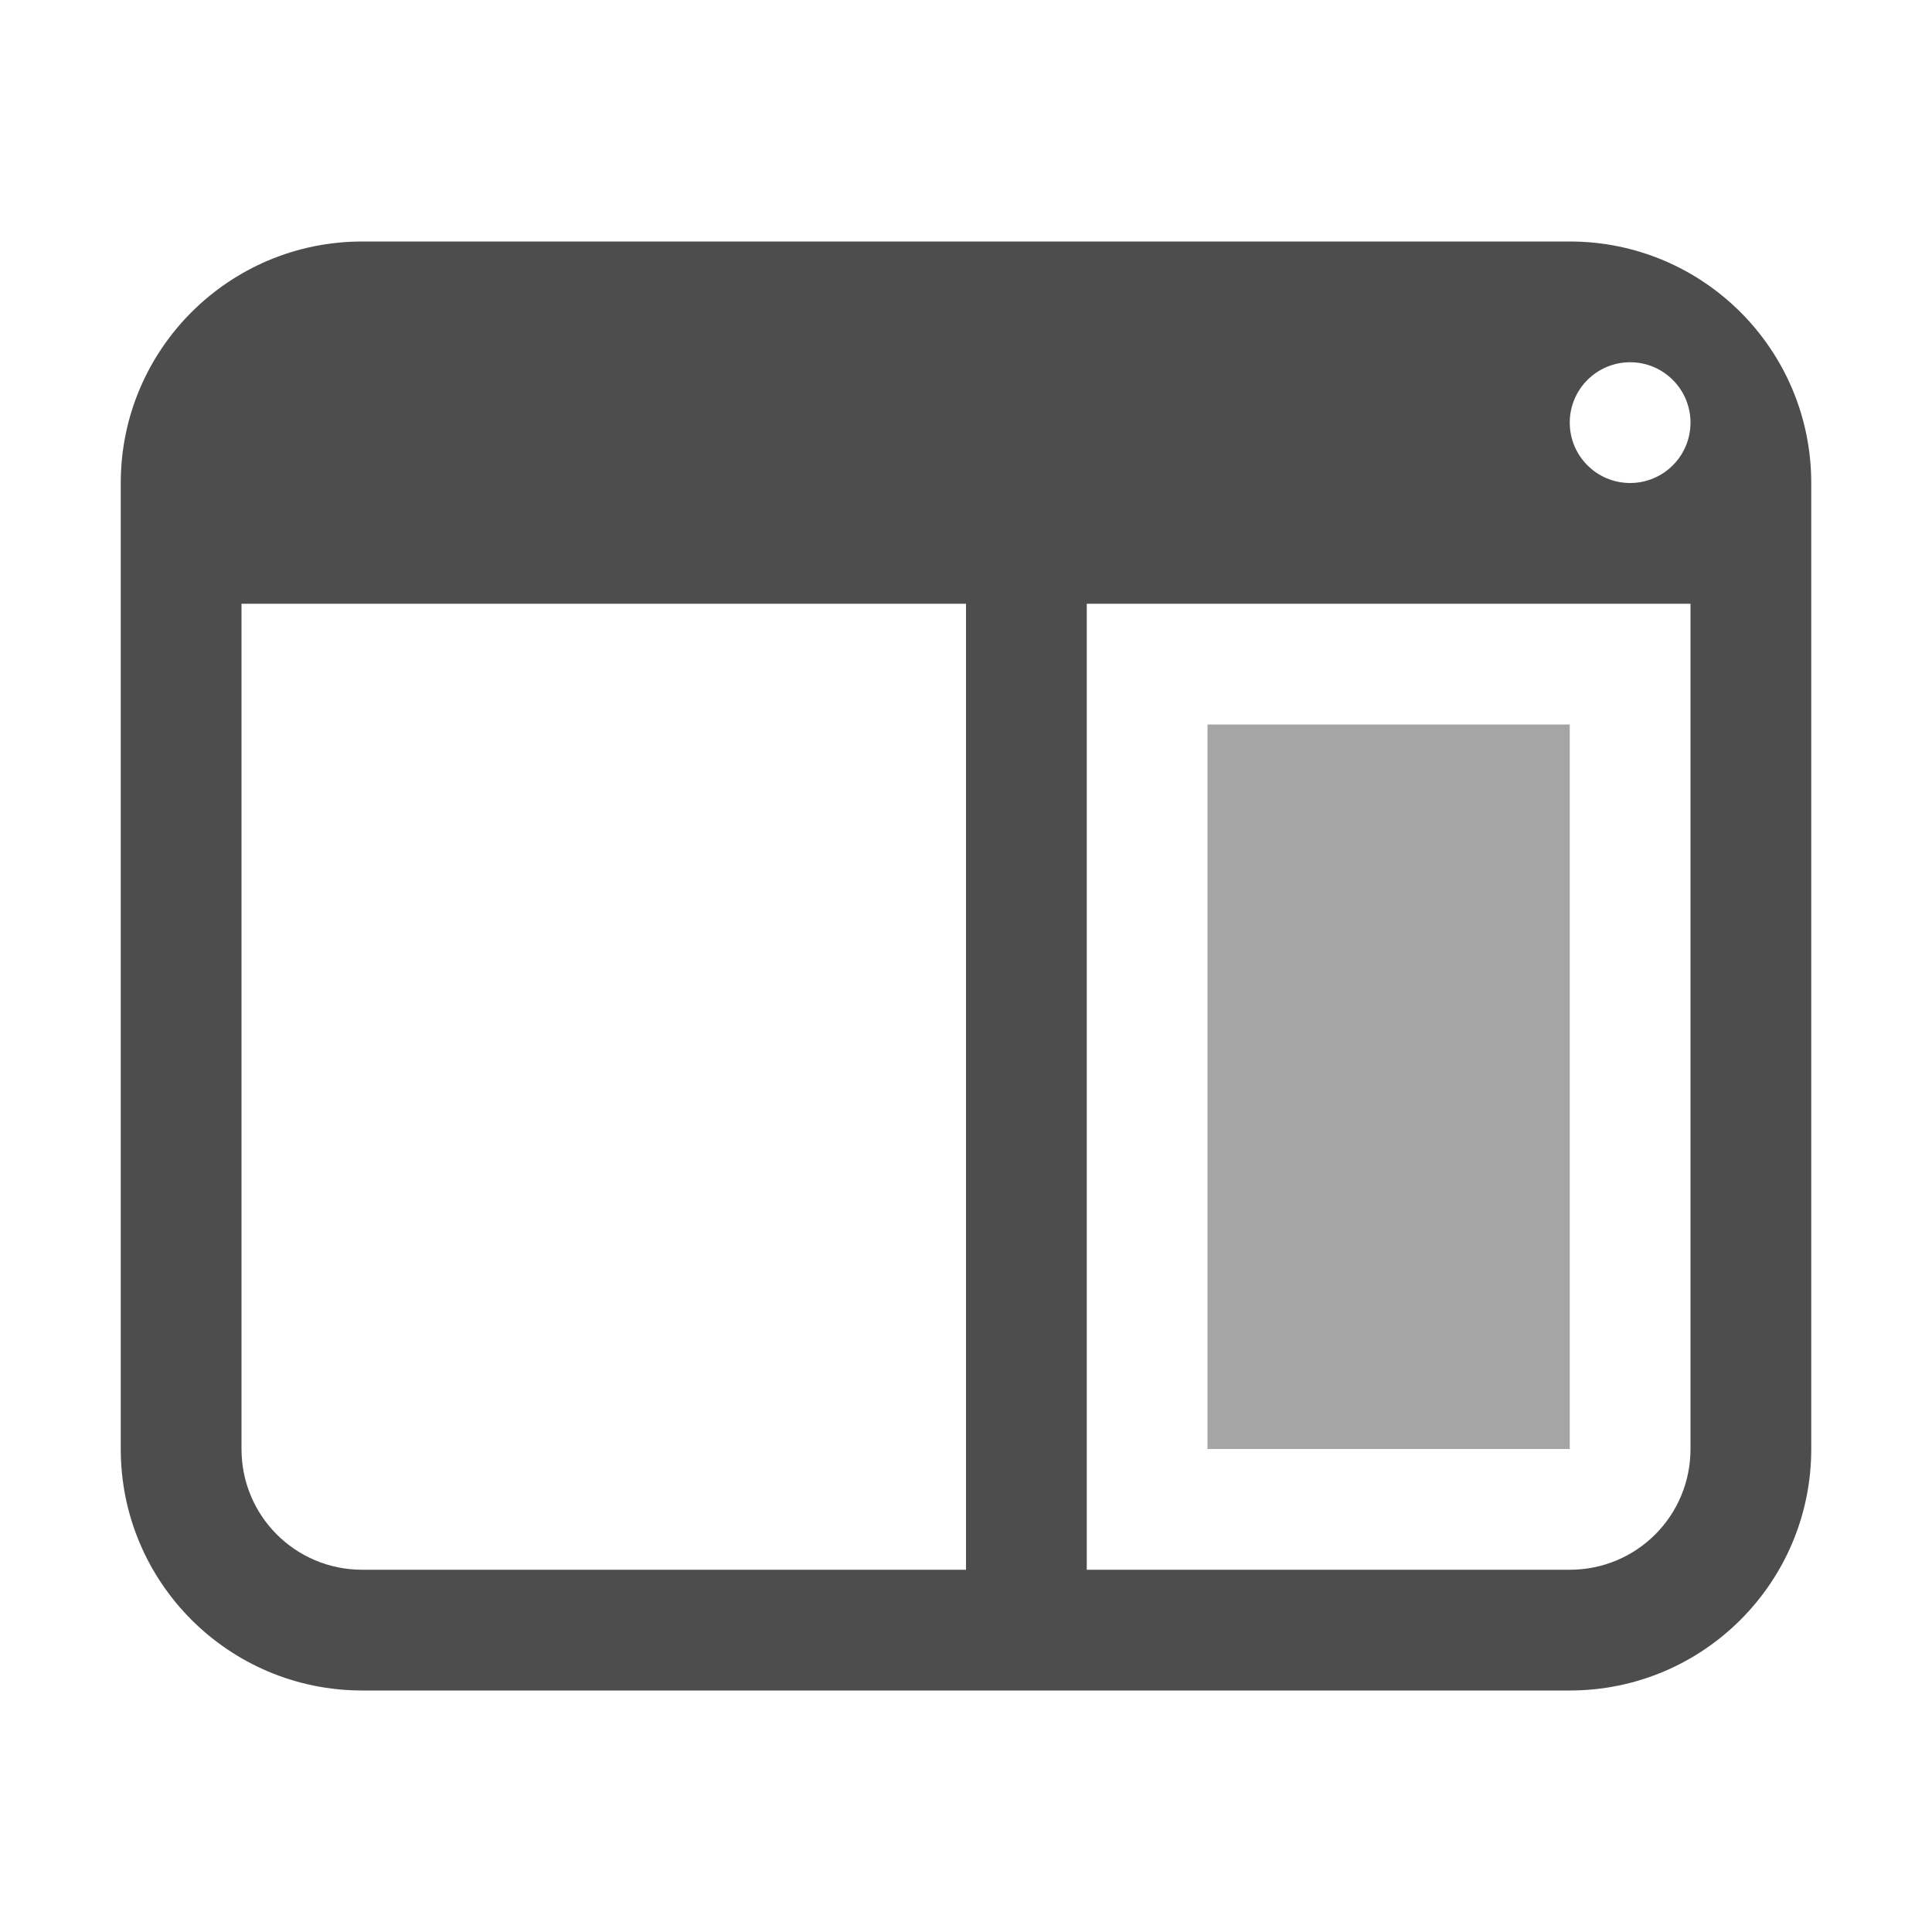
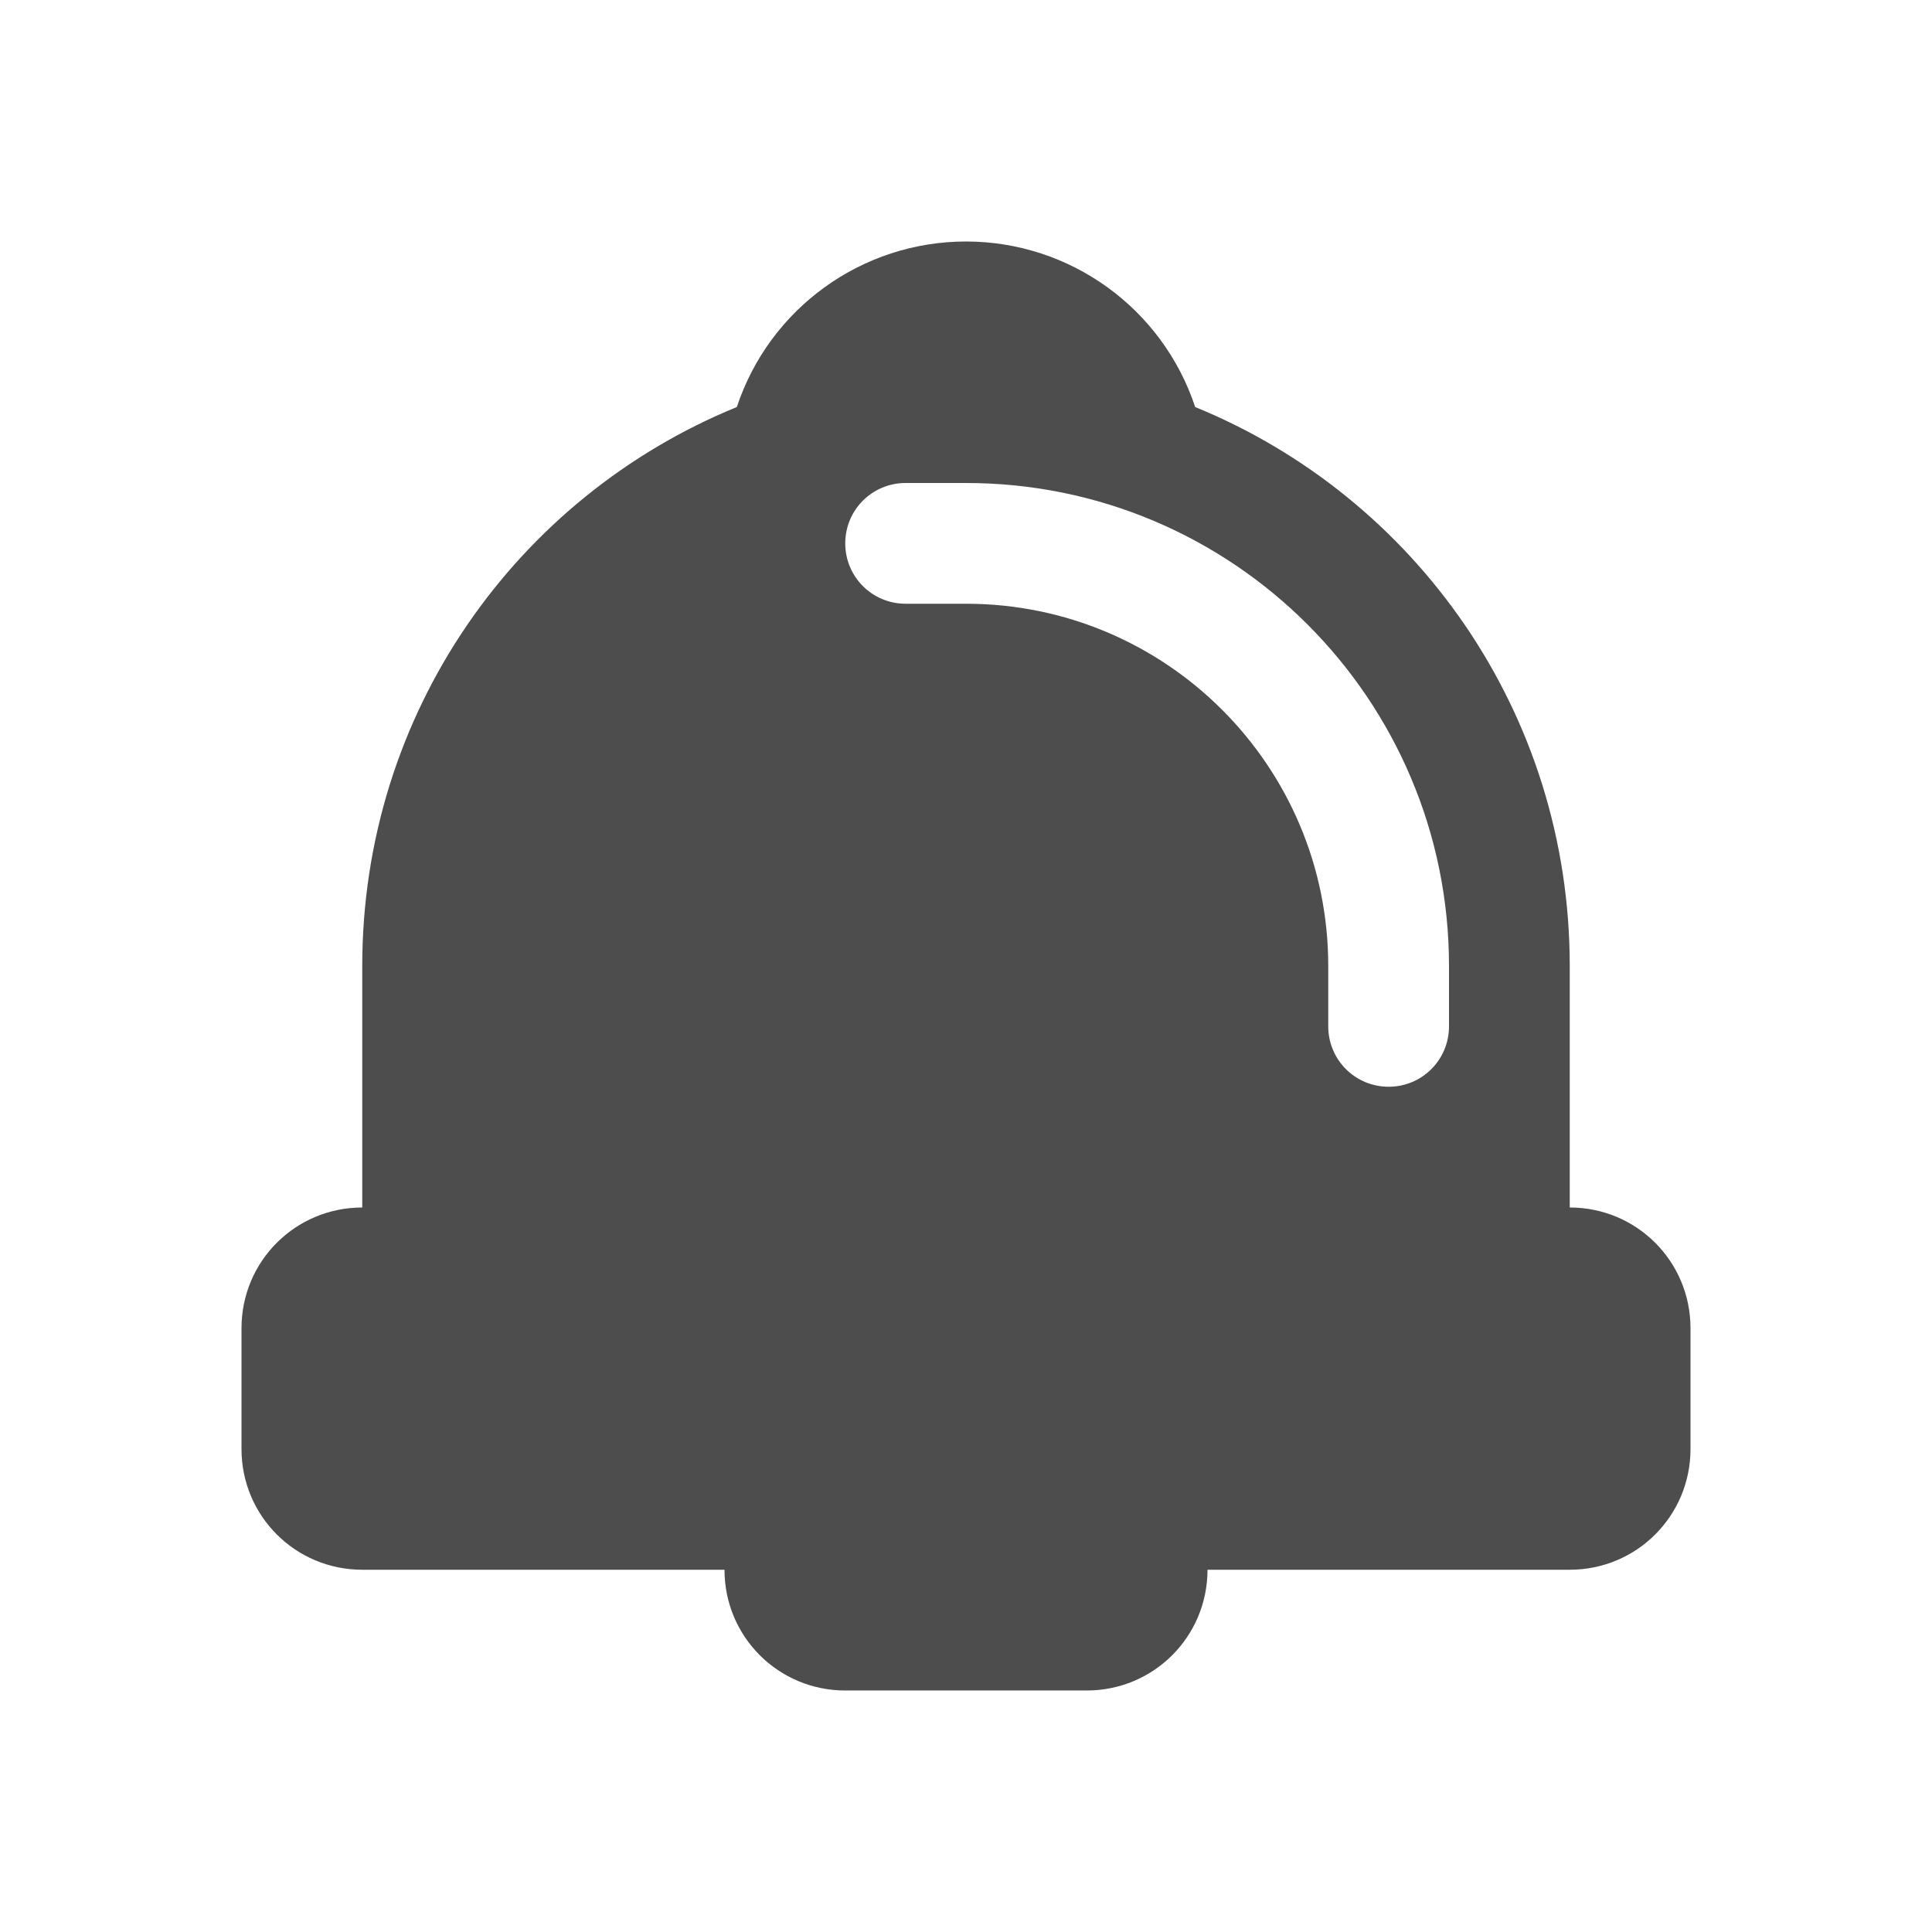
- <svg xmlns="http://www.w3.org/2000/svg" width="16" height="16" viewBox="0 0 16 16" id="svg2" version="1.1">
+ <svg xmlns="http://www.w3.org/2000/svg" width="16" height="16" viewBox="0 0 16 16" id="svg2" version="1.1" xml:space="preserve">
  <defs id="defs3051">
    <style type="text/css" id="current-color-scheme">
    .ColorScheme-Text {
    color:#4d4d4d;
    }
    </style>
  </defs>
  <g id="layer1" transform="translate(-3,-1033.362)">
-     <path style="fill:currentColor;fill-opacity:1;stroke:none" class="ColorScheme-Text" d="M 3 2 C 1.895 2 1 2.895 1 4 L 1 12 C 1 13.105 1.895 14 3 14 L 13 14 C 14.105 14 15 13.105 15 12 L 15 4 C 15 2.895 14.105 2 13 2 L 3 2 z M 13.5 3 A 0.5 0.5 0 0 1 14 3.5 A 0.5 0.5 0 0 1 13.5 4 A 0.5 0.5 0 0 1 13 3.5 A 0.5 0.5 0 0 1 13.5 3 z M 2 5 L 8 5 L 8 12 L 8 13 L 7 13 L 3 13 C 2.446 13 2 12.554 2 12 L 2 5 z M 9 5 L 14 5 L 14 12 C 14 12.554 13.554 13 13 13 L 9 13 L 9 12 L 9 5 z " transform="translate(3,1033.362)" id="rect4140" />
-     <rect style="fill:currentColor;fill-opacity:0.5;stroke:none" class="ColorScheme-Text" id="rect1" width="3" height="6" x="13" y="1039.362" />
+     <path id="rect1" style="fill:currentColor;fill-opacity:1;stroke:none" class="ColorScheme-Text" d="m 11,1035.362 c -0.862,10e-5 -1.627,0.553 -1.898,1.371 C 7.278,1037.478 6,1039.265 6,1041.362 v 2 c -0.554,0 -1,0.446 -1,1 v 1 c 0,0.554 0.446,1 1,1 h 3 c 0,0.554 0.446,1 1,1 h 2 c 0.554,0 1,-0.446 1,-1 h 3 c 0.554,0 1,-0.446 1,-1 v -1 c 0,-0.554 -0.446,-1 -1,-1 v -2 c 0,-2.097 -1.278,-3.884 -3.102,-4.629 -0.271,-0.818 -1.036,-1.371 -1.898,-1.371 z m -0.5,2 H 11 c 2.209,0 4,1.791 4,4 v 0.5 c 0,0.277 -0.223,0.5 -0.5,0.5 -0.277,0 -0.5,-0.223 -0.5,-0.5 v -0.5 c 0,-1.657 -1.343,-3 -3,-3 h -0.5 c -0.277,0 -0.5,-0.223 -0.5,-0.5 0,-0.277 0.223,-0.5 0.5,-0.5 z" />
  </g>
</svg>
